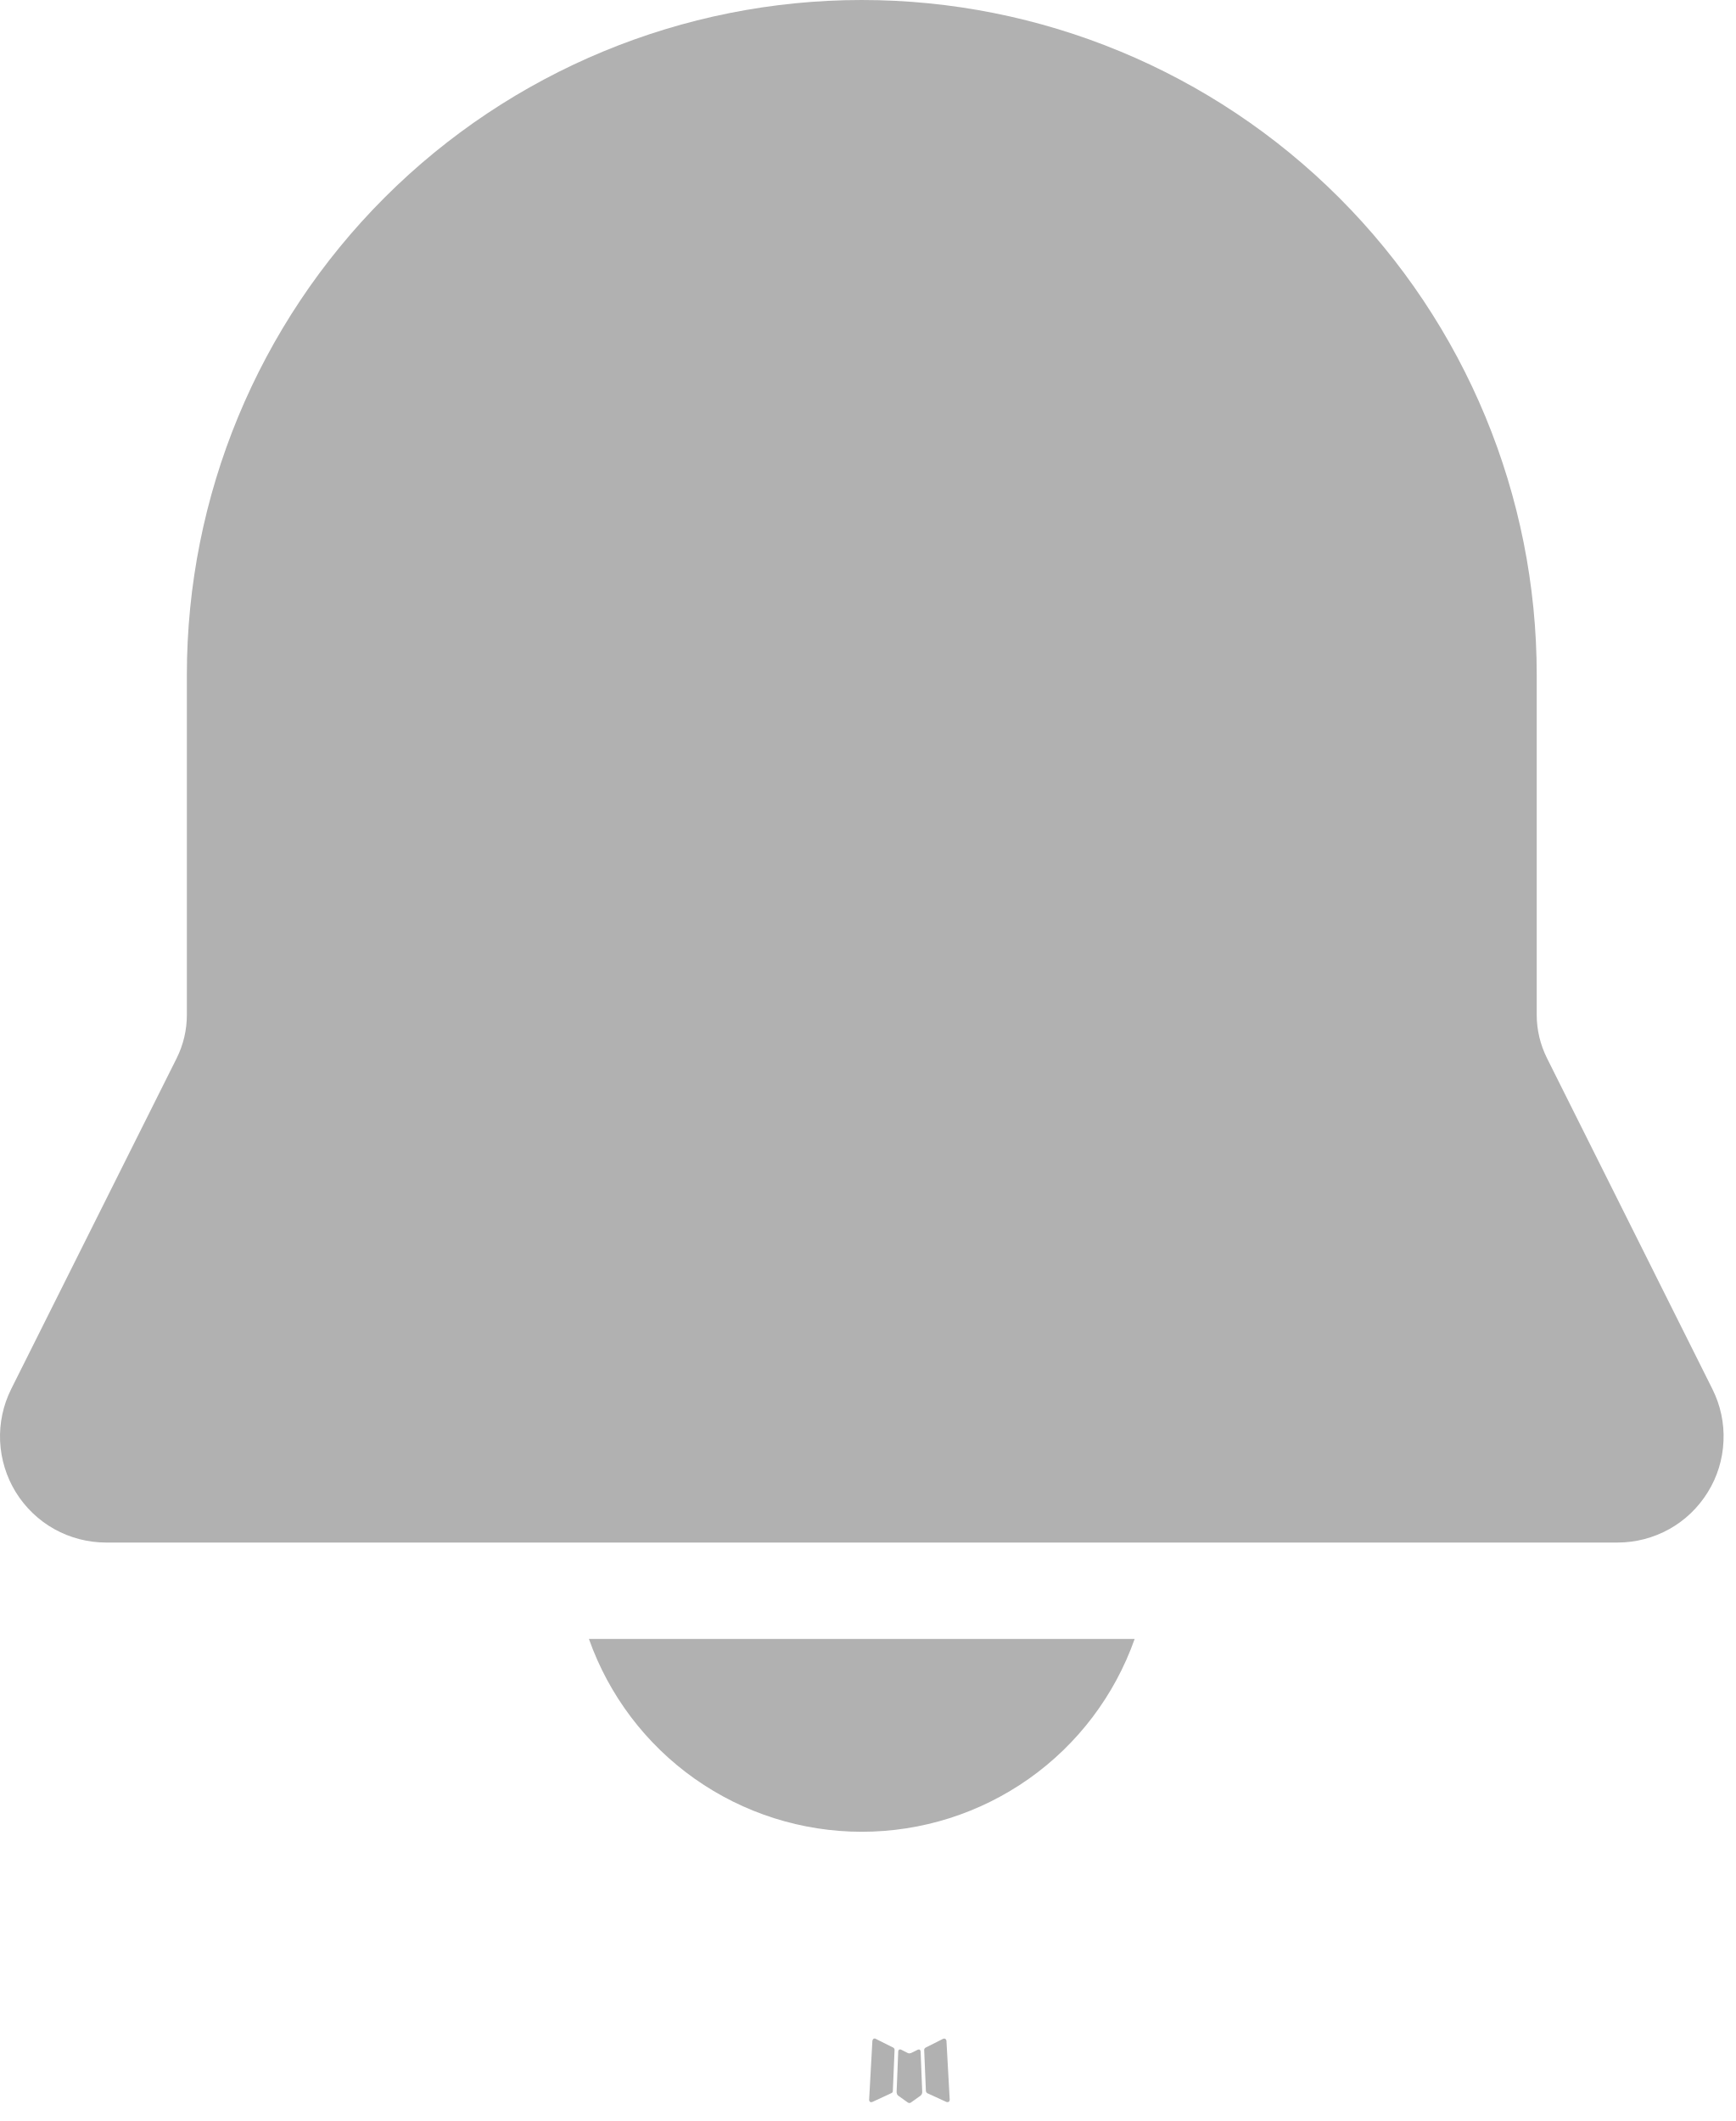
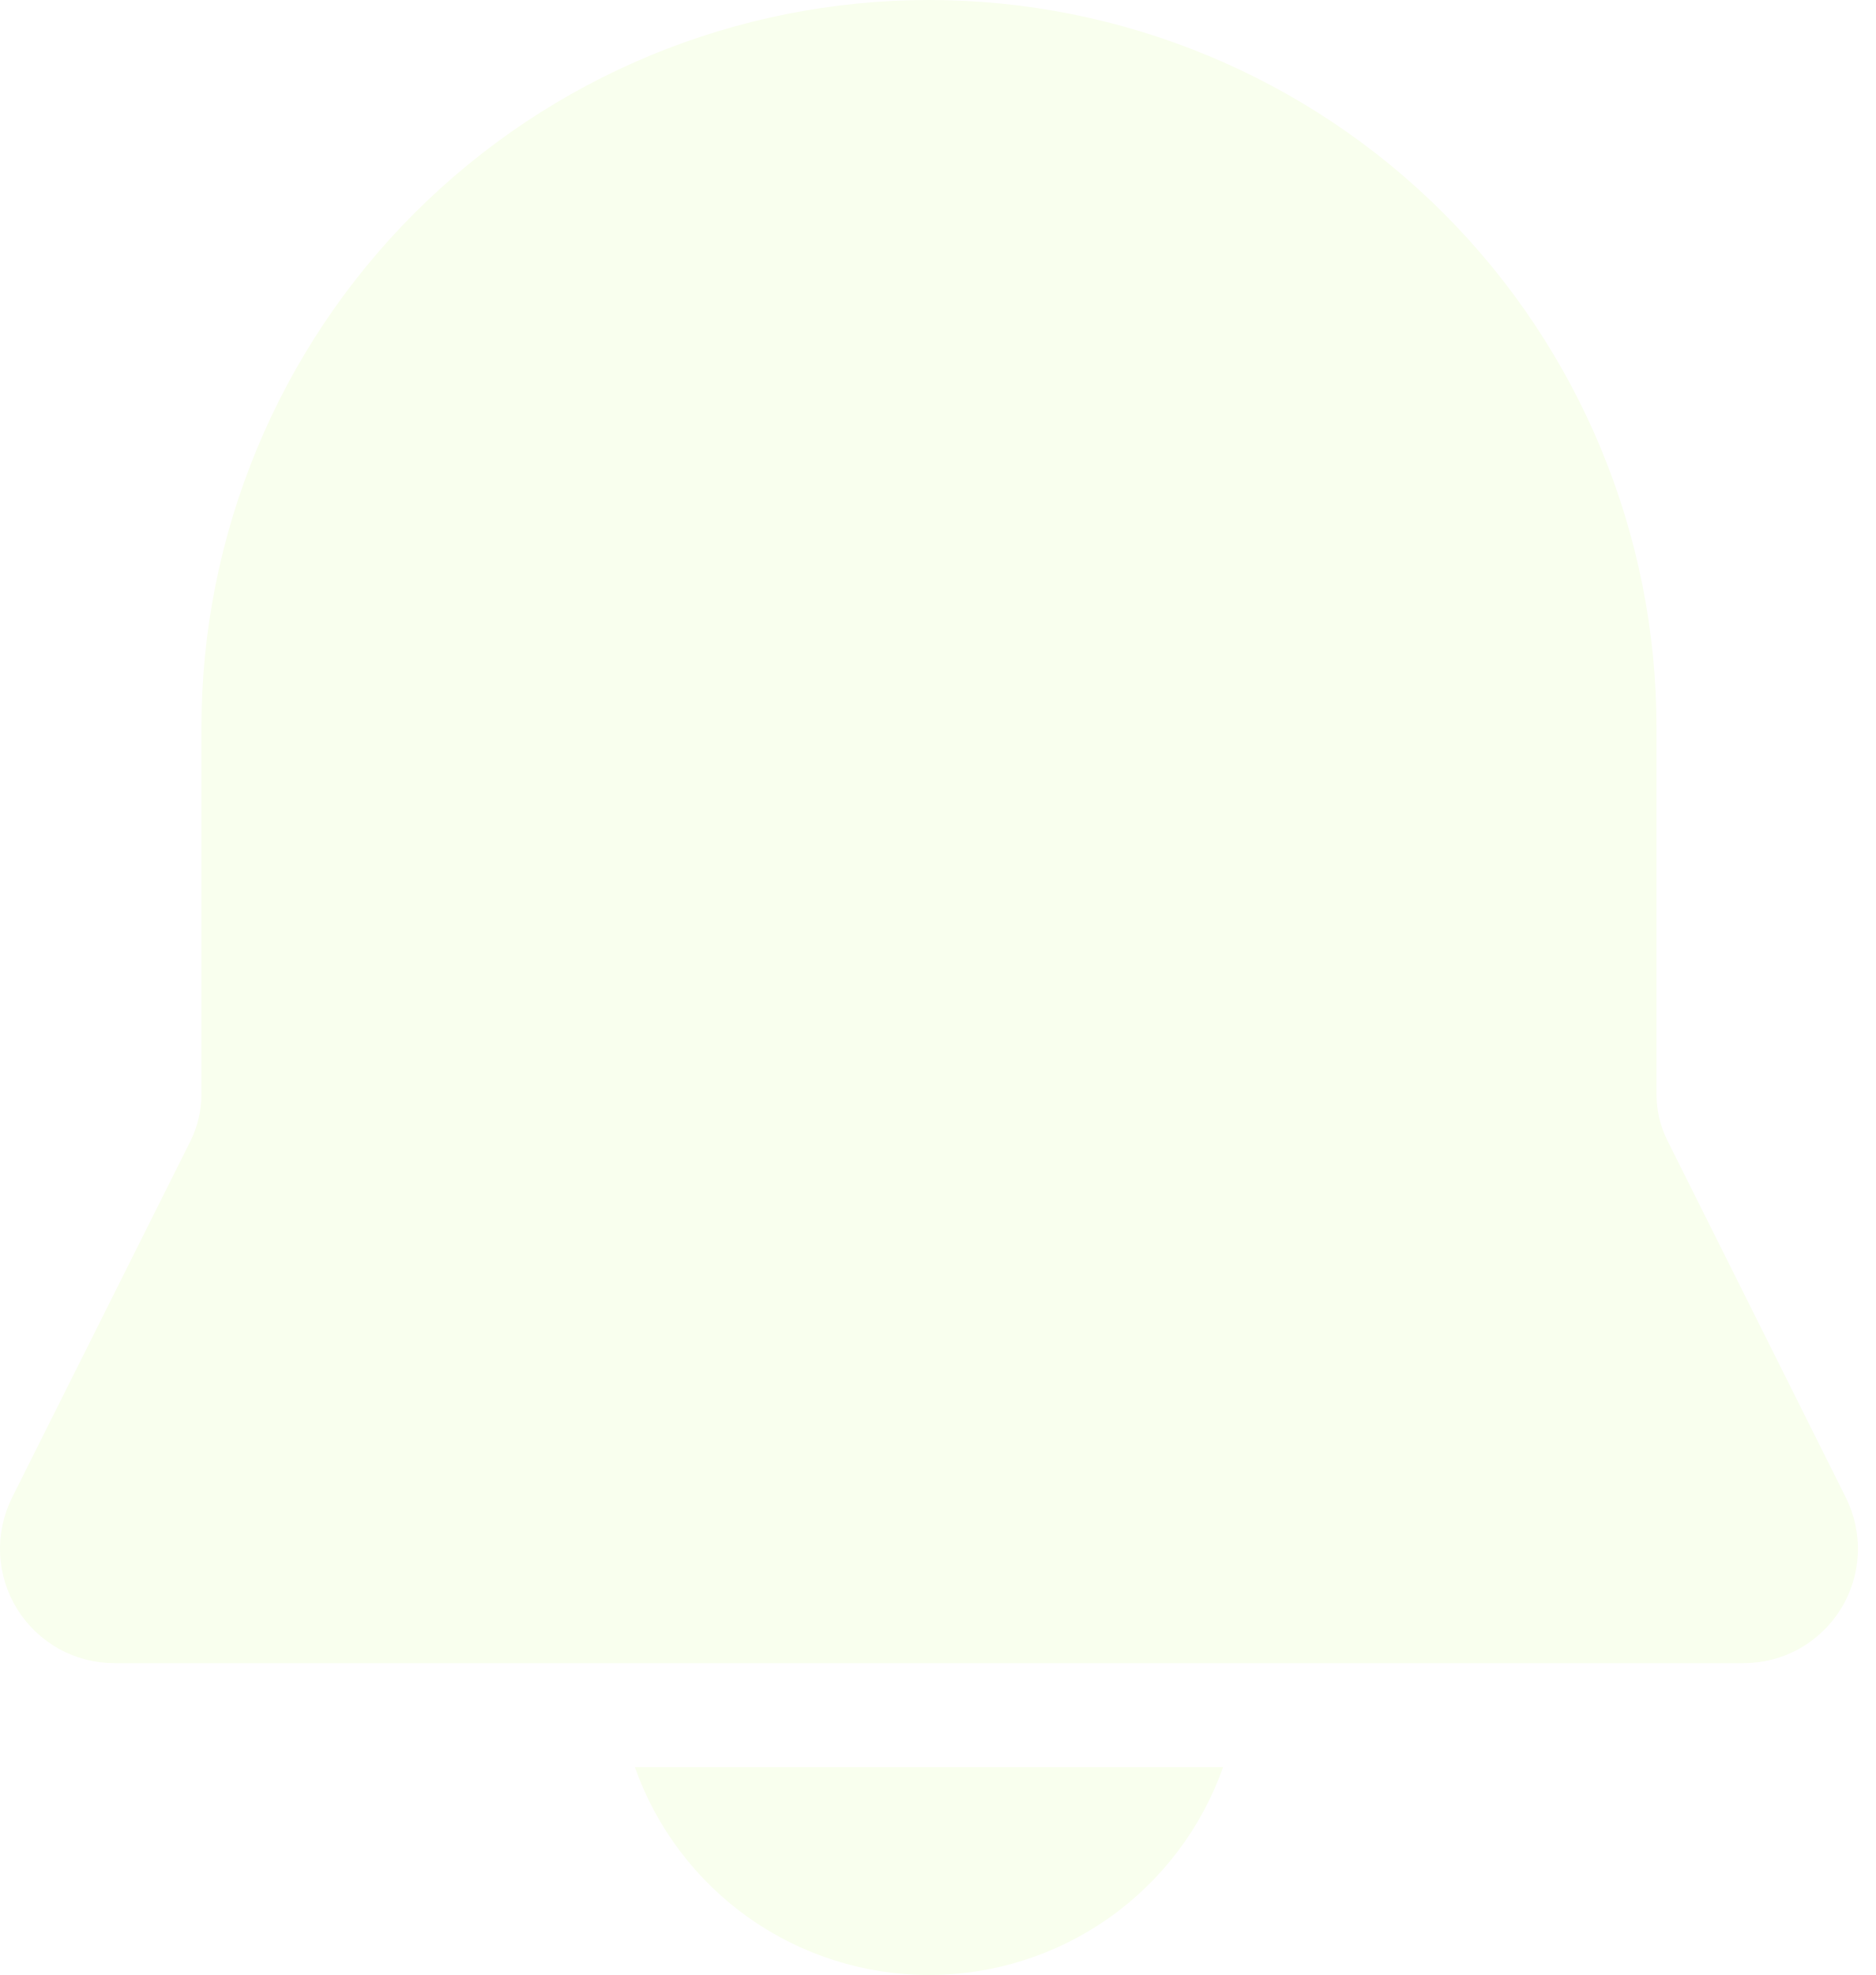
- <svg xmlns="http://www.w3.org/2000/svg" width="18" height="22" viewBox="0 0 18 22" fill="none">
-   <path d="M9.532 21.258L9.52 21.26L9.449 21.295L9.429 21.299L9.415 21.295L9.344 21.259C9.333 21.256 9.325 21.258 9.32 21.265L9.316 21.275L9.299 21.703L9.304 21.723L9.314 21.736L9.418 21.81L9.433 21.814L9.445 21.81L9.549 21.736L9.561 21.72L9.565 21.703L9.548 21.276C9.545 21.265 9.54 21.259 9.532 21.258ZM9.796 21.145L9.782 21.147L9.598 21.24L9.588 21.25L9.585 21.261L9.603 21.691L9.608 21.703L9.616 21.711L9.817 21.803C9.83 21.806 9.839 21.804 9.846 21.795L9.85 21.781L9.816 21.167C9.813 21.154 9.806 21.147 9.796 21.145ZM9.081 21.147C9.077 21.144 9.071 21.143 9.066 21.145C9.061 21.146 9.057 21.149 9.054 21.153L9.048 21.167L9.014 21.781C9.015 21.793 9.02 21.801 9.031 21.805L9.046 21.803L9.247 21.71L9.257 21.702L9.26 21.691L9.278 21.261L9.275 21.249L9.265 21.239L9.081 21.147Z" fill="#B1B1B1" />
-   <path d="M8.938 0C7.082 0 5.301 0.737 3.988 2.05C2.676 3.363 1.938 5.143 1.938 7V10.528C1.938 10.683 1.902 10.836 1.833 10.975L0.116 14.408C0.032 14.576 -0.007 14.762 0.001 14.949C0.01 15.137 0.066 15.319 0.164 15.478C0.263 15.638 0.401 15.77 0.564 15.861C0.728 15.952 0.913 16 1.1 16H16.776C16.964 16 17.148 15.952 17.312 15.861C17.476 15.77 17.613 15.638 17.712 15.478C17.811 15.319 17.867 15.137 17.875 14.949C17.884 14.762 17.844 14.576 17.76 14.408L16.044 10.975C15.975 10.836 15.938 10.683 15.938 10.528V7C15.938 5.143 15.201 3.363 13.888 2.05C12.575 0.737 10.795 0 8.938 0ZM8.938 19C8.318 19 7.712 18.808 7.205 18.45C6.698 18.092 6.315 17.585 6.108 17H11.768C11.561 17.585 11.178 18.092 10.671 18.45C10.164 18.808 9.559 19 8.938 19Z" fill="#B1B1B1" />
+ <svg xmlns="http://www.w3.org/2000/svg" width="19" height="20" viewBox="0 0 19 20" fill="none">
+   <path d="M9.409 0C7.454 0 5.58 0.776 4.198 2.158C2.816 3.54 2.04 5.414 2.04 7.368V11.082C2.04 11.245 2.002 11.406 1.93 11.553L0.122 15.166C0.034 15.343 -0.008 15.539 0.001 15.736C0.01 15.933 0.069 16.125 0.173 16.293C0.277 16.461 0.422 16.599 0.594 16.696C0.767 16.792 0.961 16.842 1.158 16.842H17.659C17.857 16.842 18.051 16.792 18.223 16.696C18.395 16.599 18.54 16.461 18.644 16.293C18.748 16.125 18.807 15.933 18.816 15.736C18.825 15.539 18.783 15.343 18.695 15.166L16.889 11.553C16.815 11.407 16.777 11.245 16.777 11.082V7.368C16.777 5.414 16.001 3.54 14.619 2.158C13.237 0.776 11.363 0 9.409 0ZM9.409 20C8.755 20 8.118 19.798 7.584 19.421C7.051 19.044 6.647 18.511 6.43 17.895H12.387C12.17 18.511 11.766 19.044 11.233 19.421C10.699 19.798 10.062 20 9.409 20Z" fill="#F9FFEE" />
</svg>
